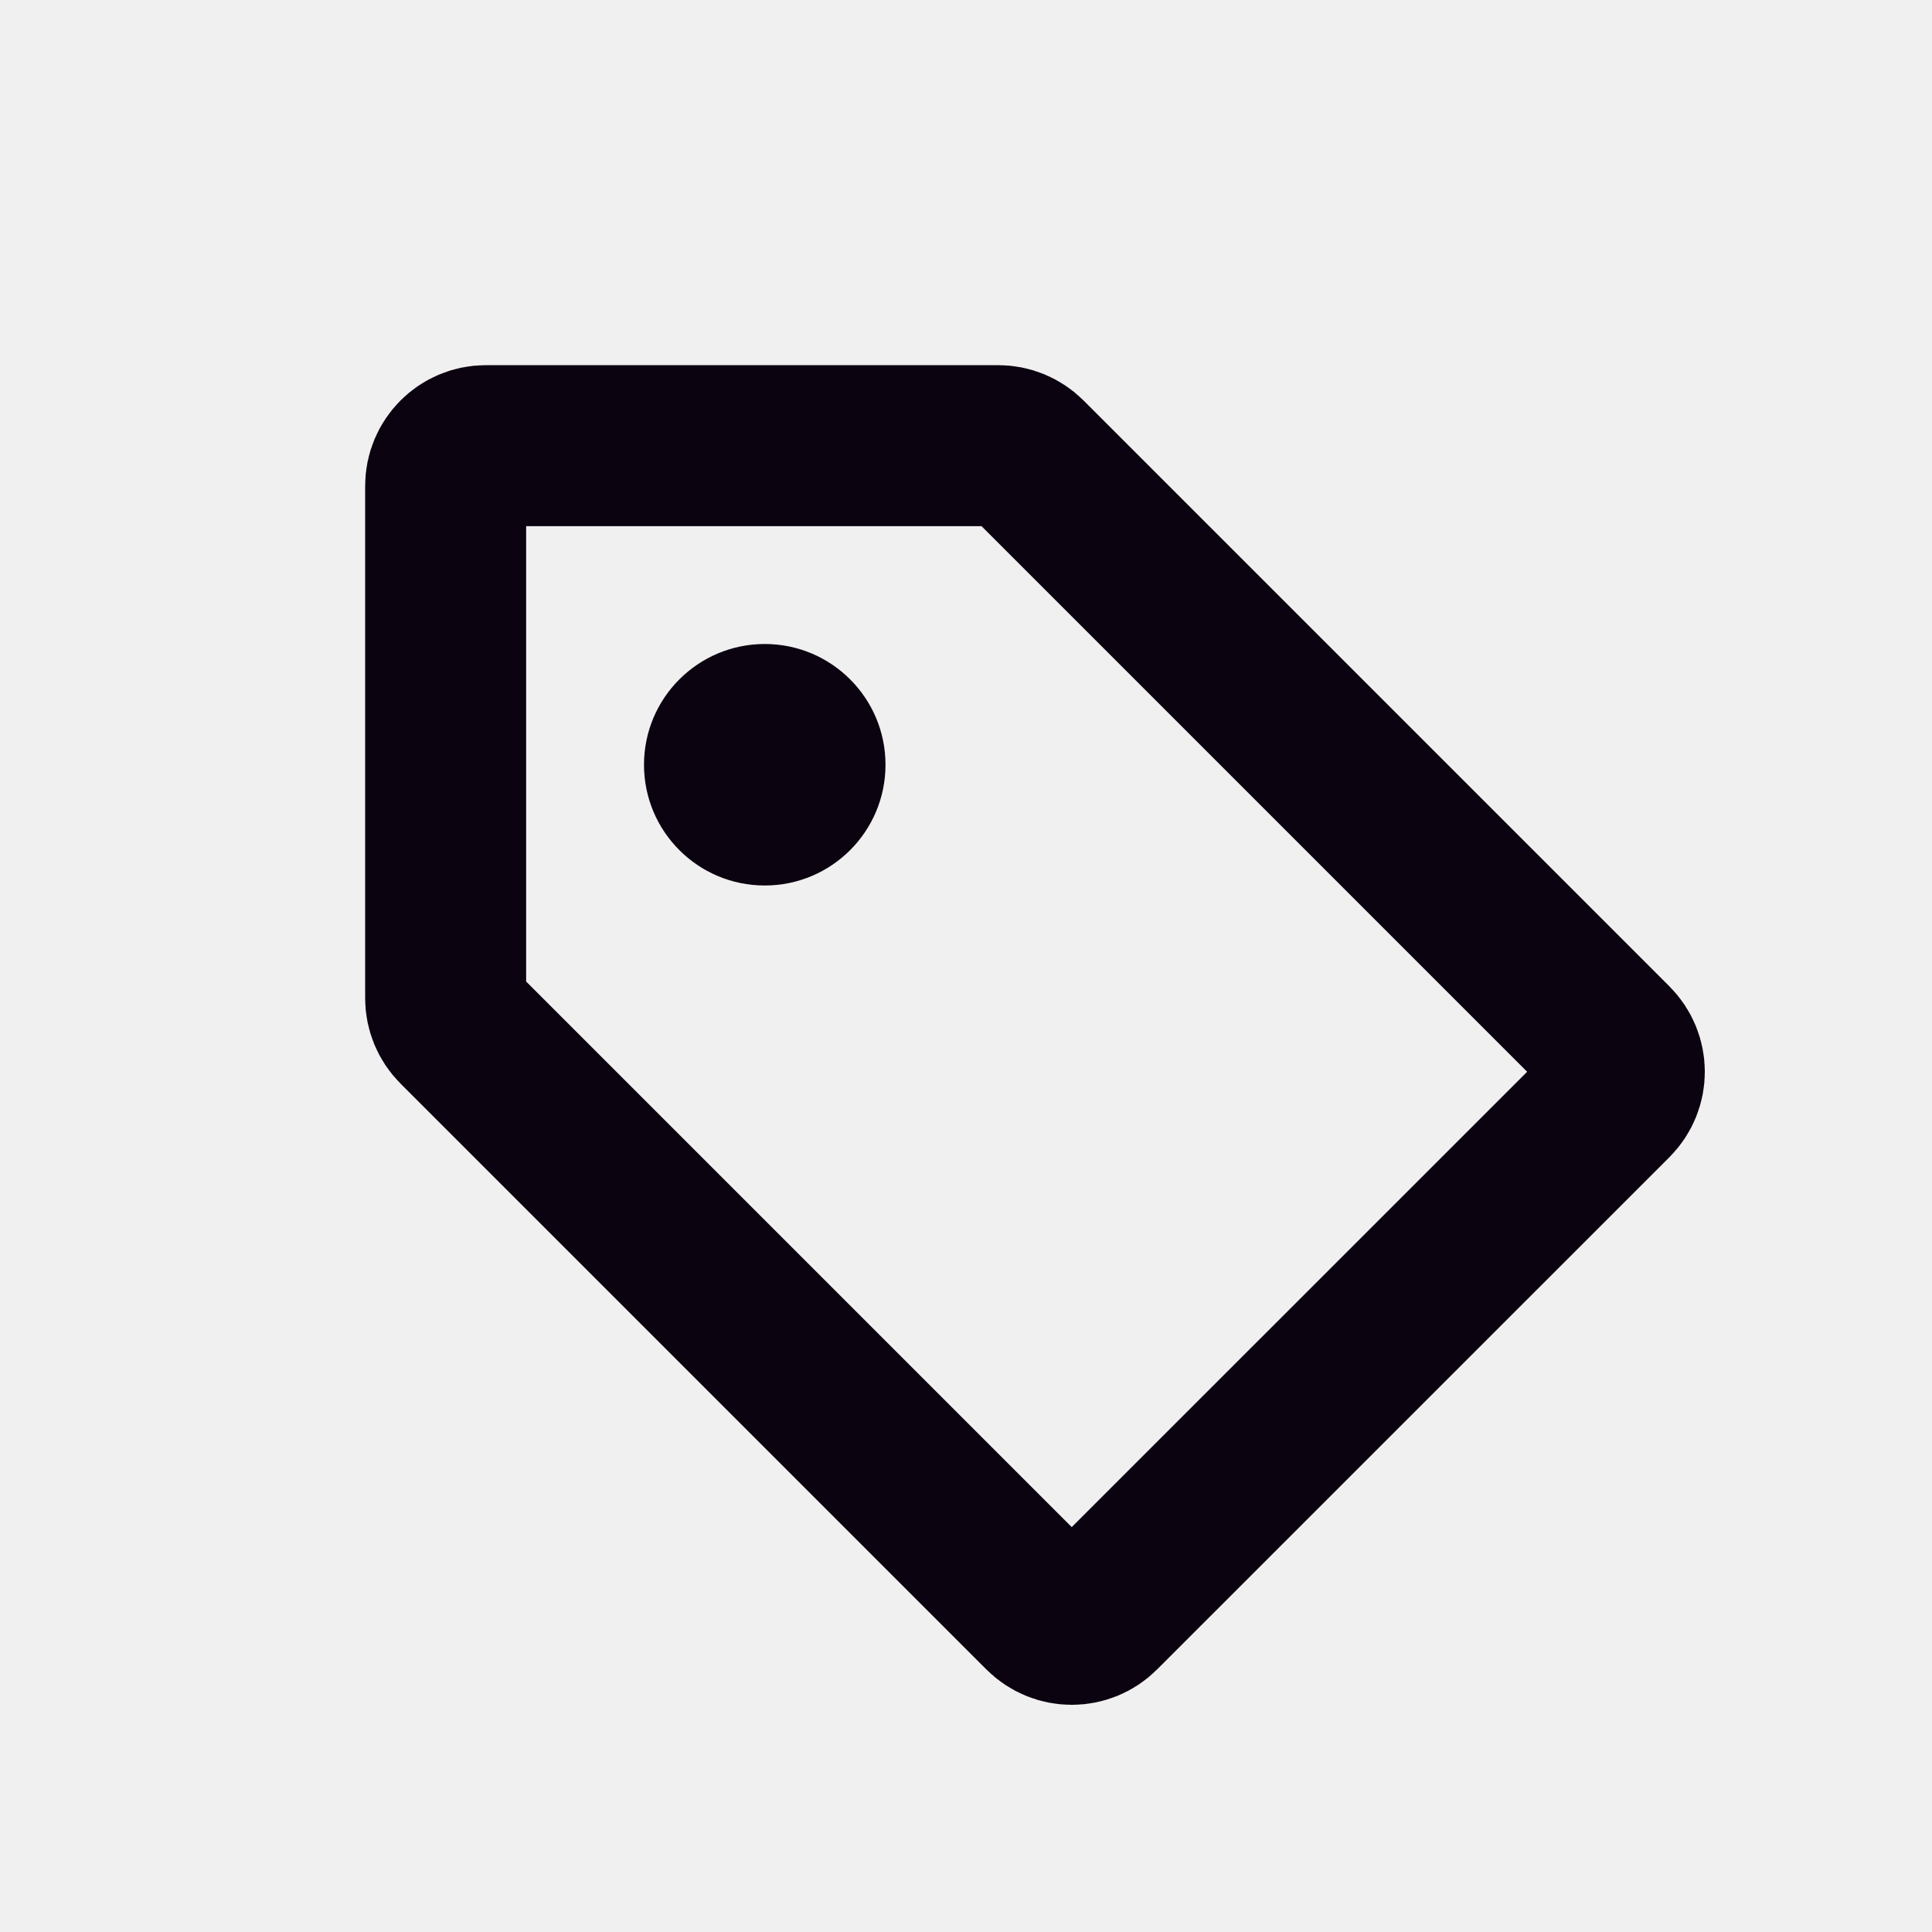
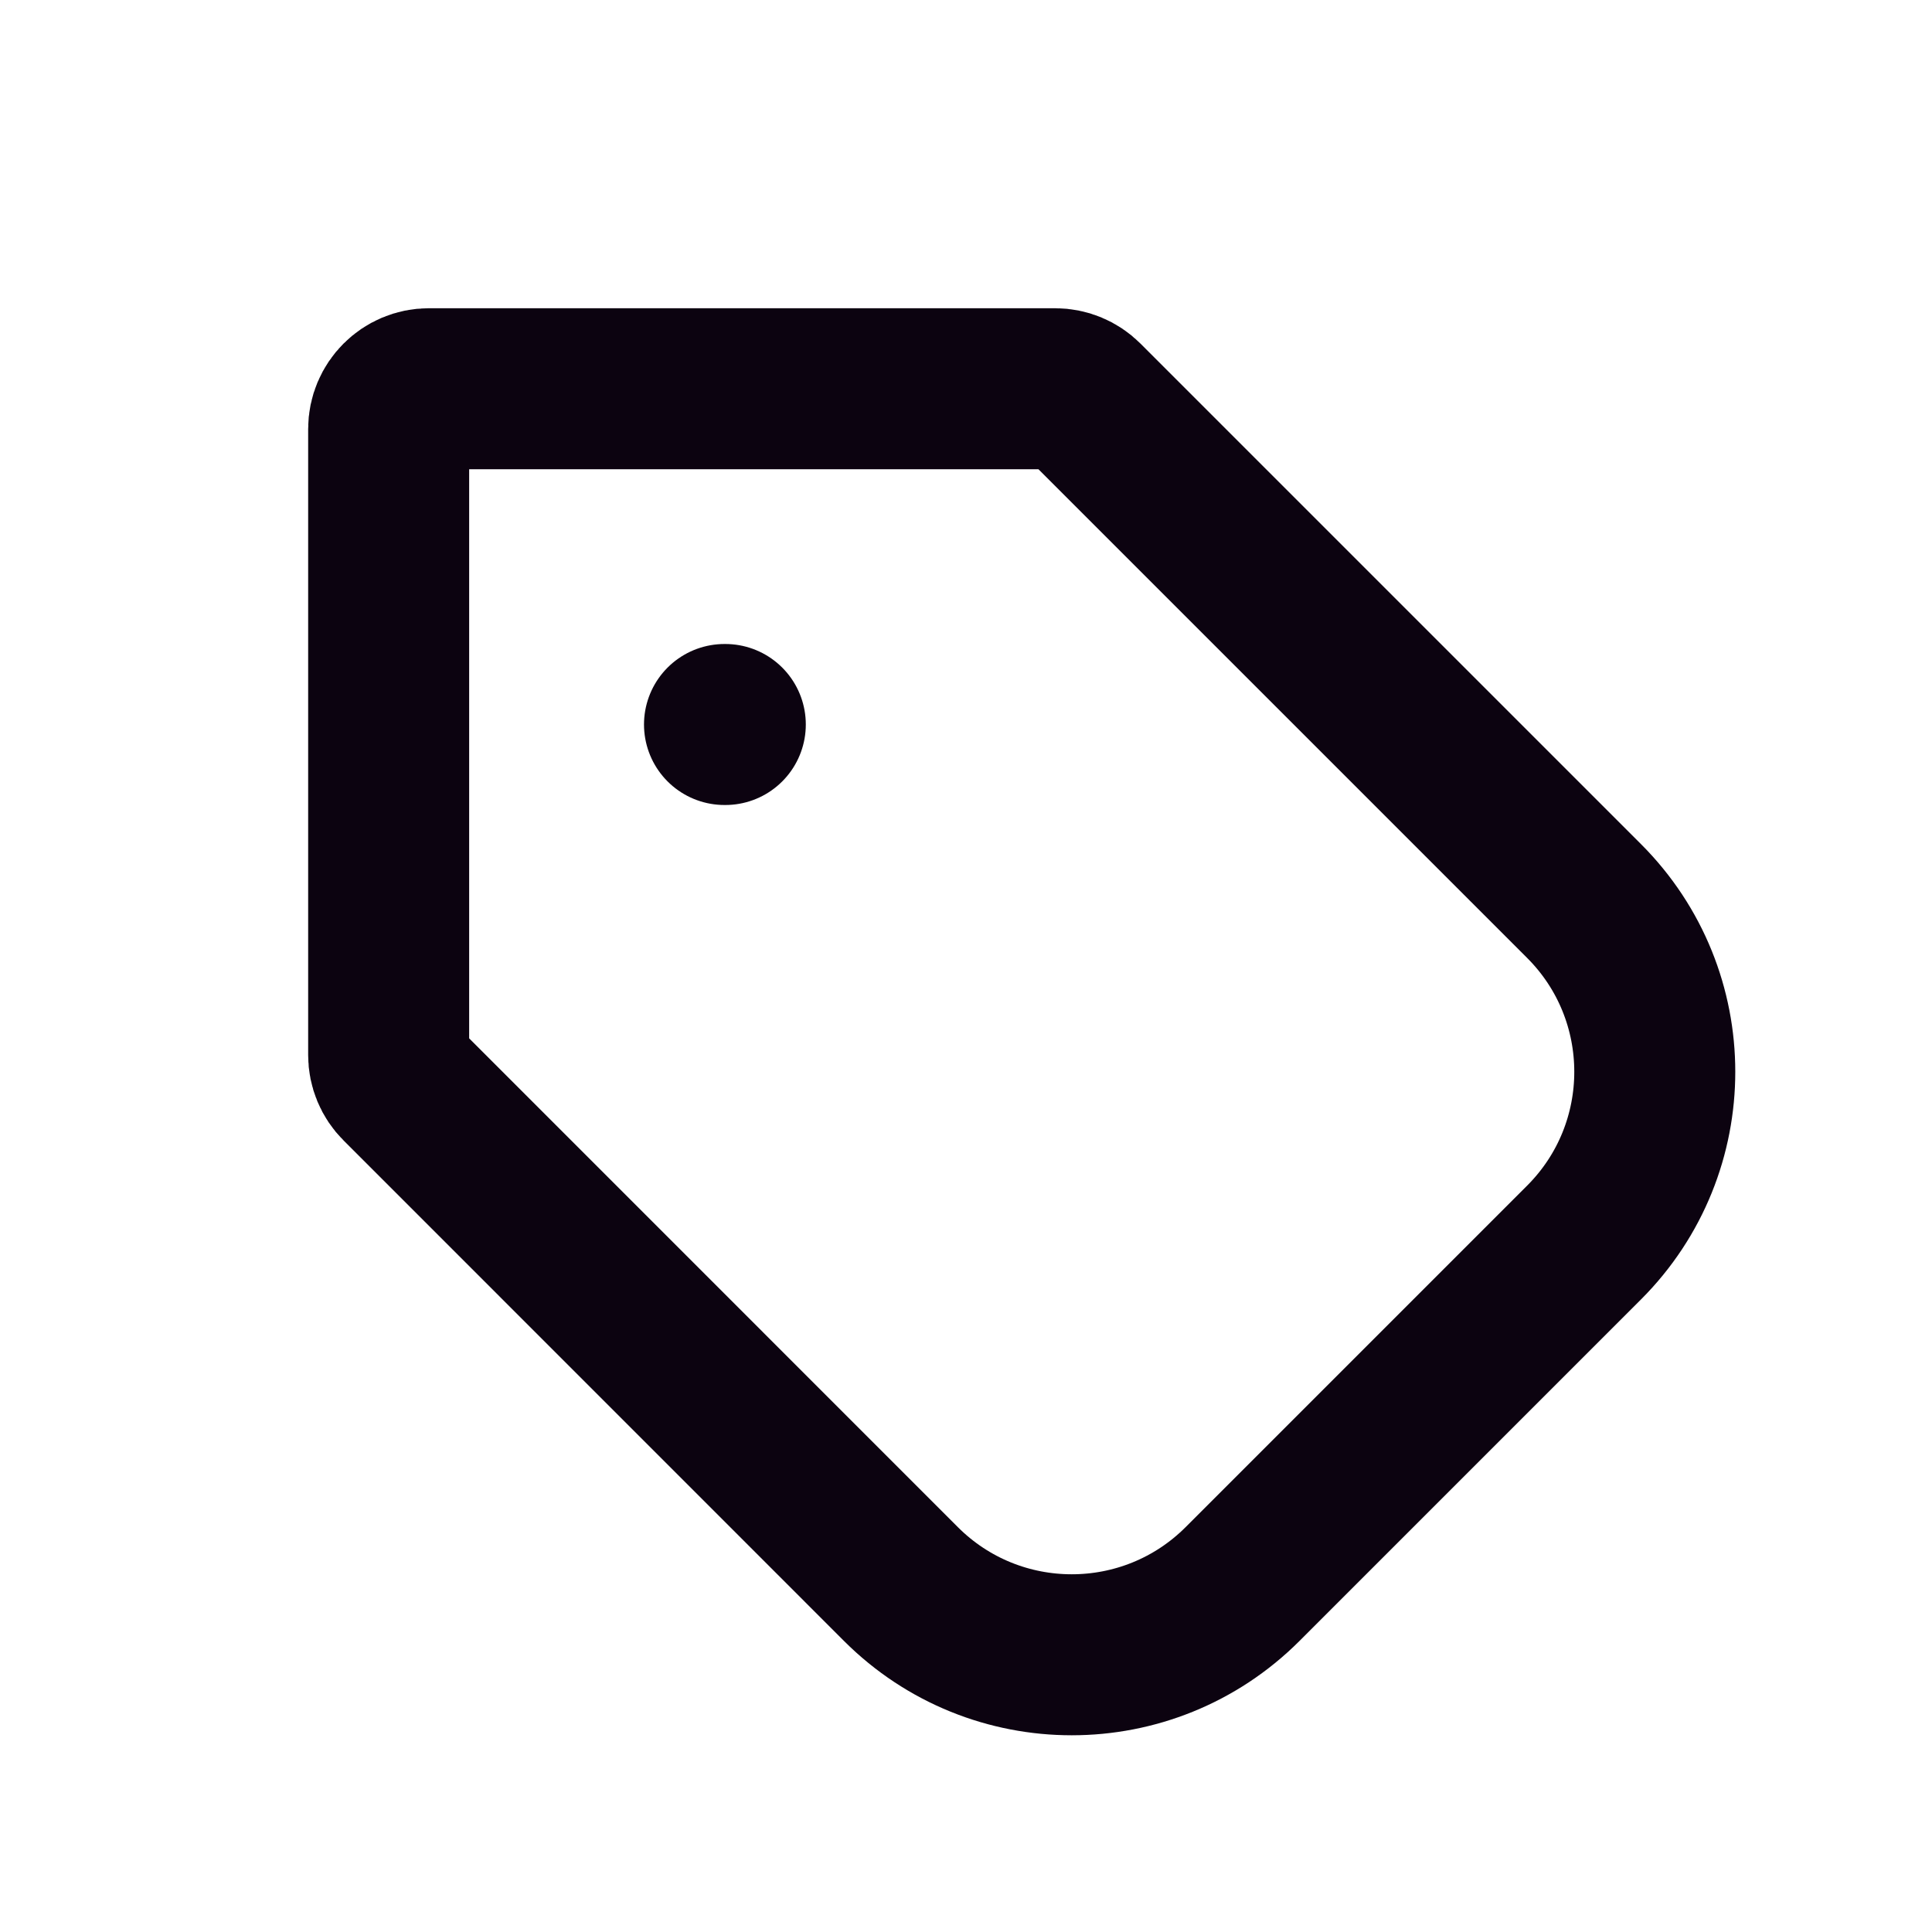
- <svg xmlns="http://www.w3.org/2000/svg" width="24px" height="24px" viewBox="0 0 24 24" version="1.1">
-   <g id="Page-1" stroke="none" stroke-width="1" fill="none" fill-rule="evenodd">
-     <g id="Tag">
-       <rect id="Rectangle" fill-rule="nonzero" x="0" y="0" width="24" height="24" />
-       <path d="M5.682,12.753 C5.588,12.659 5.536,12.532 5.536,12.4 L5.536,6.036 C5.536,5.76 5.759,5.536 6.036,5.536 L12.399,5.536 C12.532,5.536 12.659,5.588 12.753,5.682 L20.031,12.96 C20.227,13.156 20.227,13.472 20.031,13.668 L13.667,20.031 C13.472,20.227 13.155,20.227 12.96,20.031 L5.682,12.753 Z" id="Path" stroke="#0C0310" stroke-width="2" stroke-linecap="round" />
-       <circle id="Oval" fill="#0C0310" fill-rule="nonzero" cx="9.5" cy="9.5" r="1.5" />
-     </g>
+ <svg xmlns="http://www.w3.org/2000/svg" width="24" height="24" viewBox="0 0 24 24" fill="none">
+   <g clip-path="url(#clip0)">
+     <rect width="24" height="24" fill="white" />
+     <path d="M4.975 13.46C4.881 13.367 4.828 13.239 4.828 13.107V5.329C4.828 5.053 5.052 4.829 5.328 4.829H13.107C13.239 4.829 13.366 4.881 13.46 4.975L19.678 11.193C20.849 12.364 20.849 14.264 19.678 15.435L15.435 19.678C14.263 20.849 12.364 20.849 11.192 19.678L4.975 13.46Z" stroke="#0C0310" stroke-width="2" stroke-linecap="round" />
+     <path d="M9 9H9.01" stroke="#0C0310" stroke-width="2" stroke-linecap="round" />
  </g>
+   <defs>
+     <clipPath id="clip0">
+       <rect width="24" height="24" fill="white" />
+     </clipPath>
+   </defs>
</svg>
